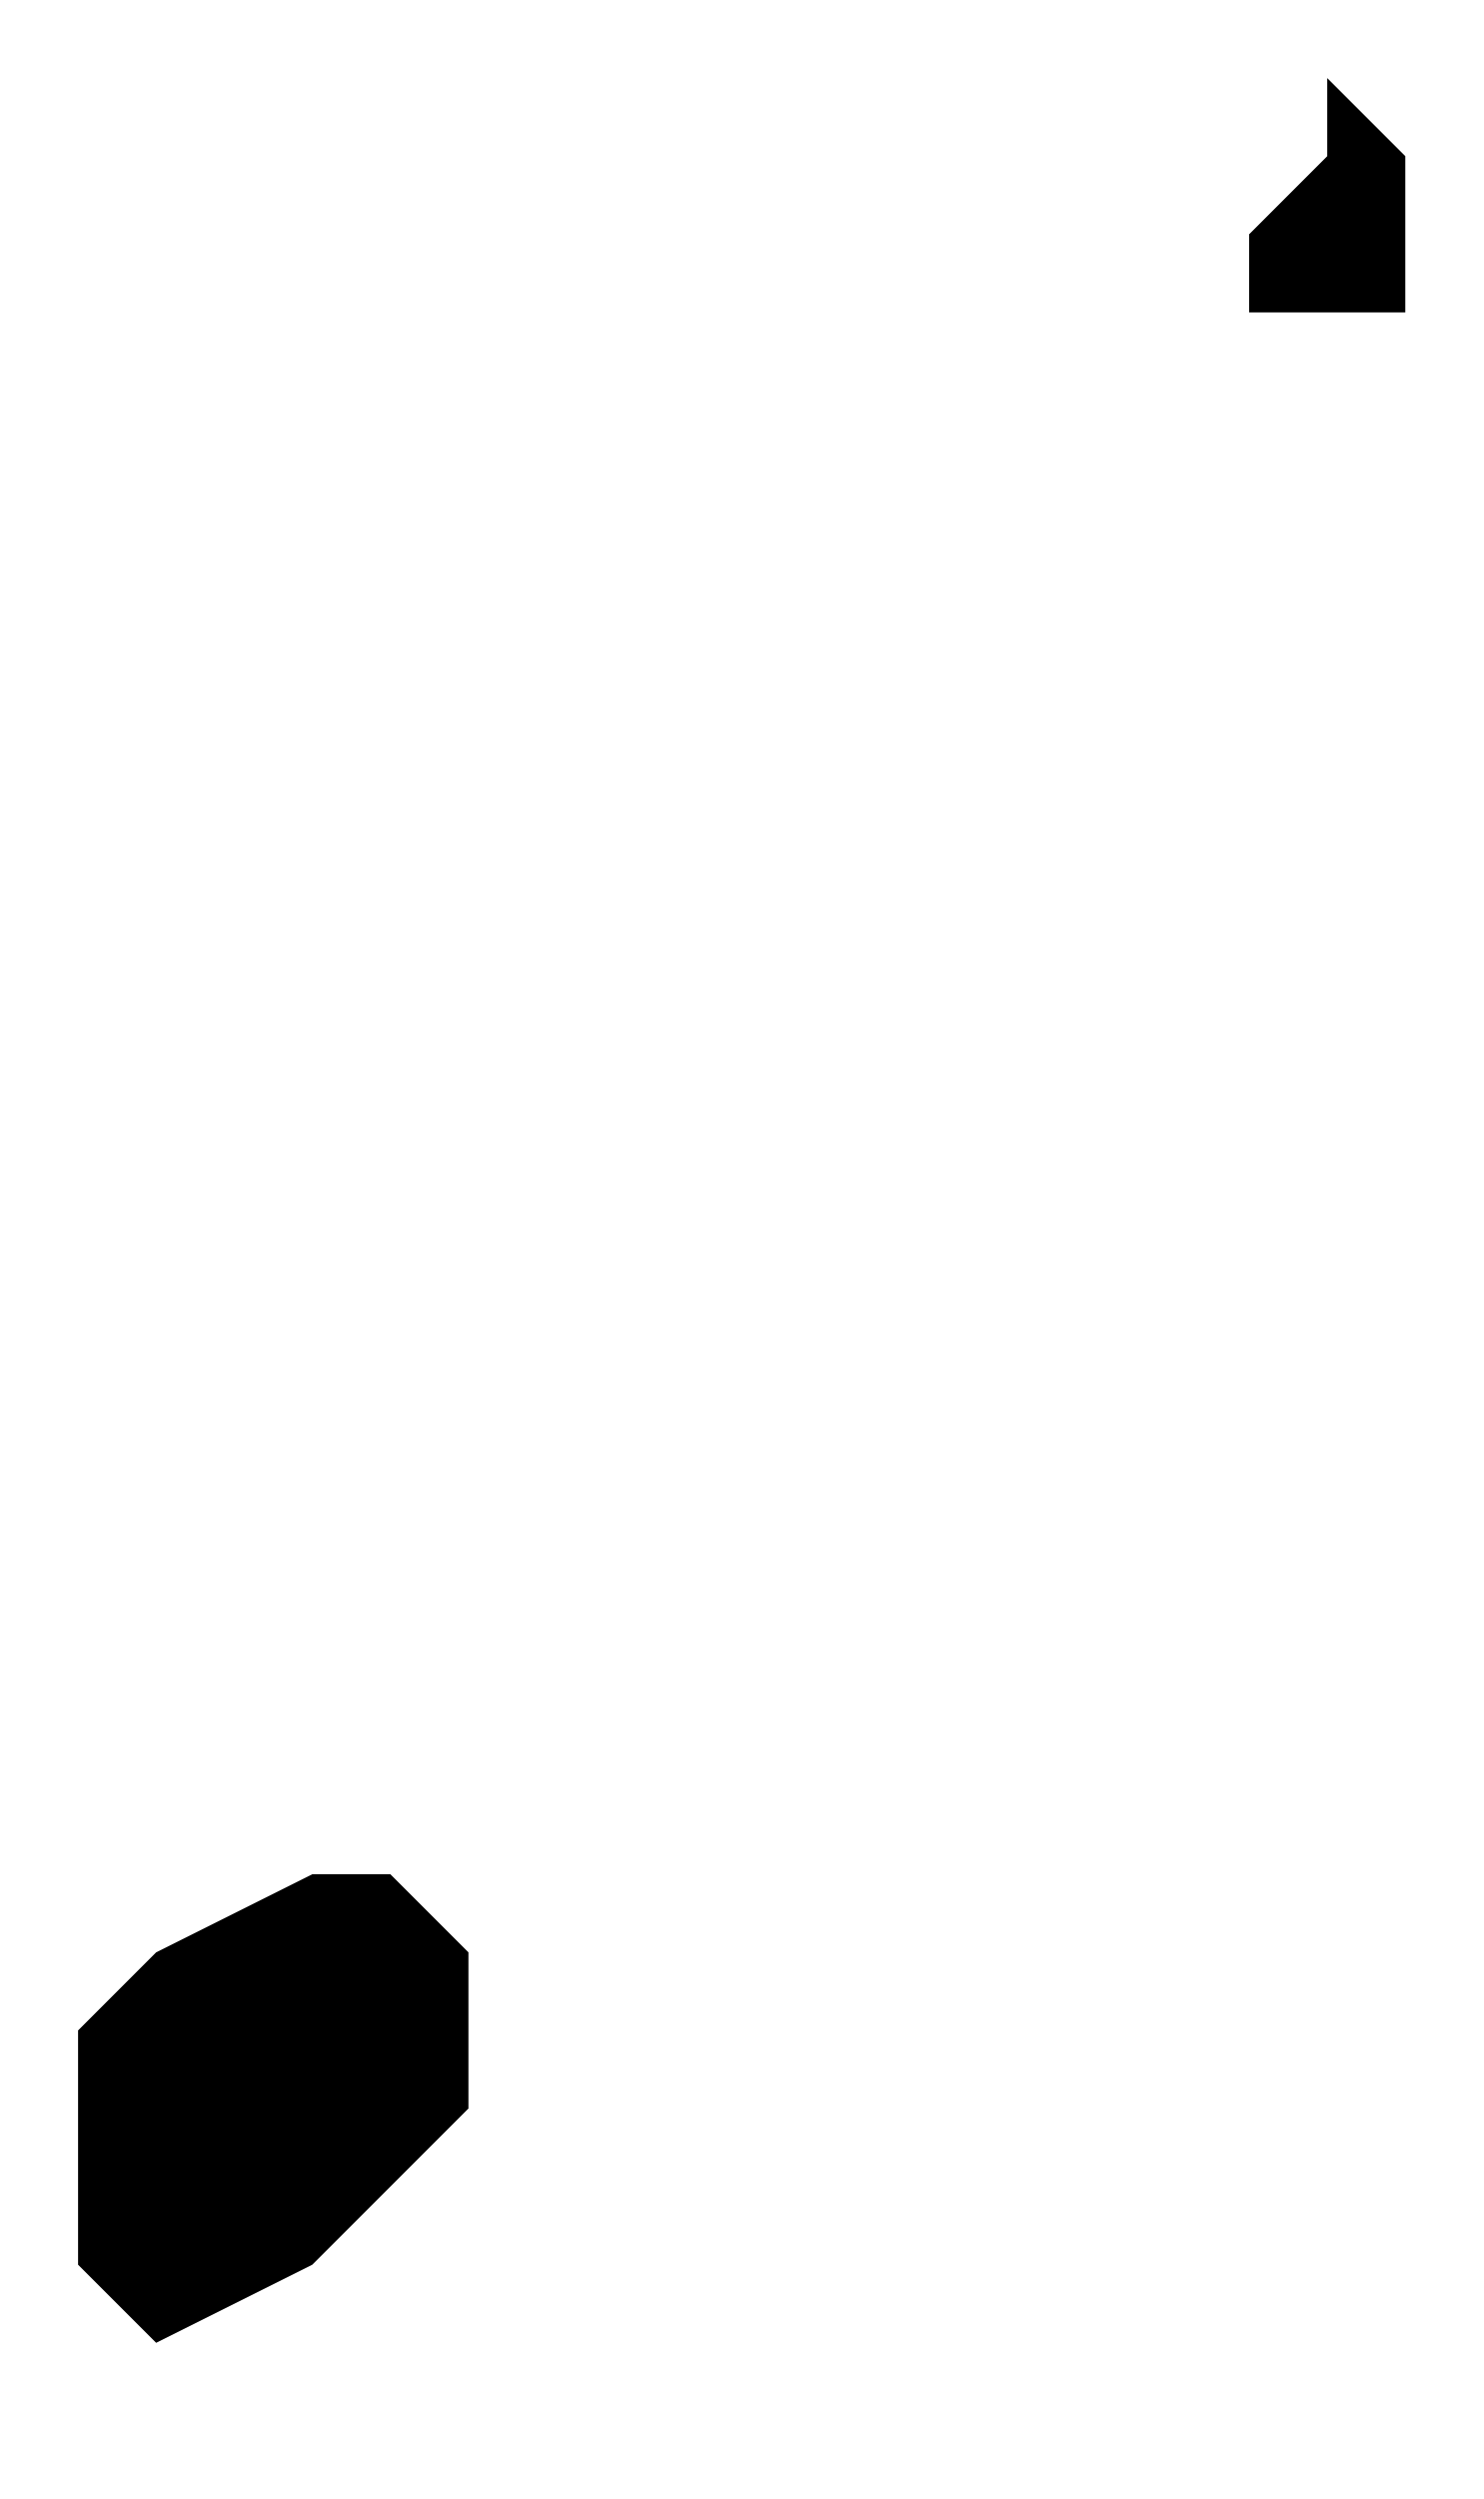
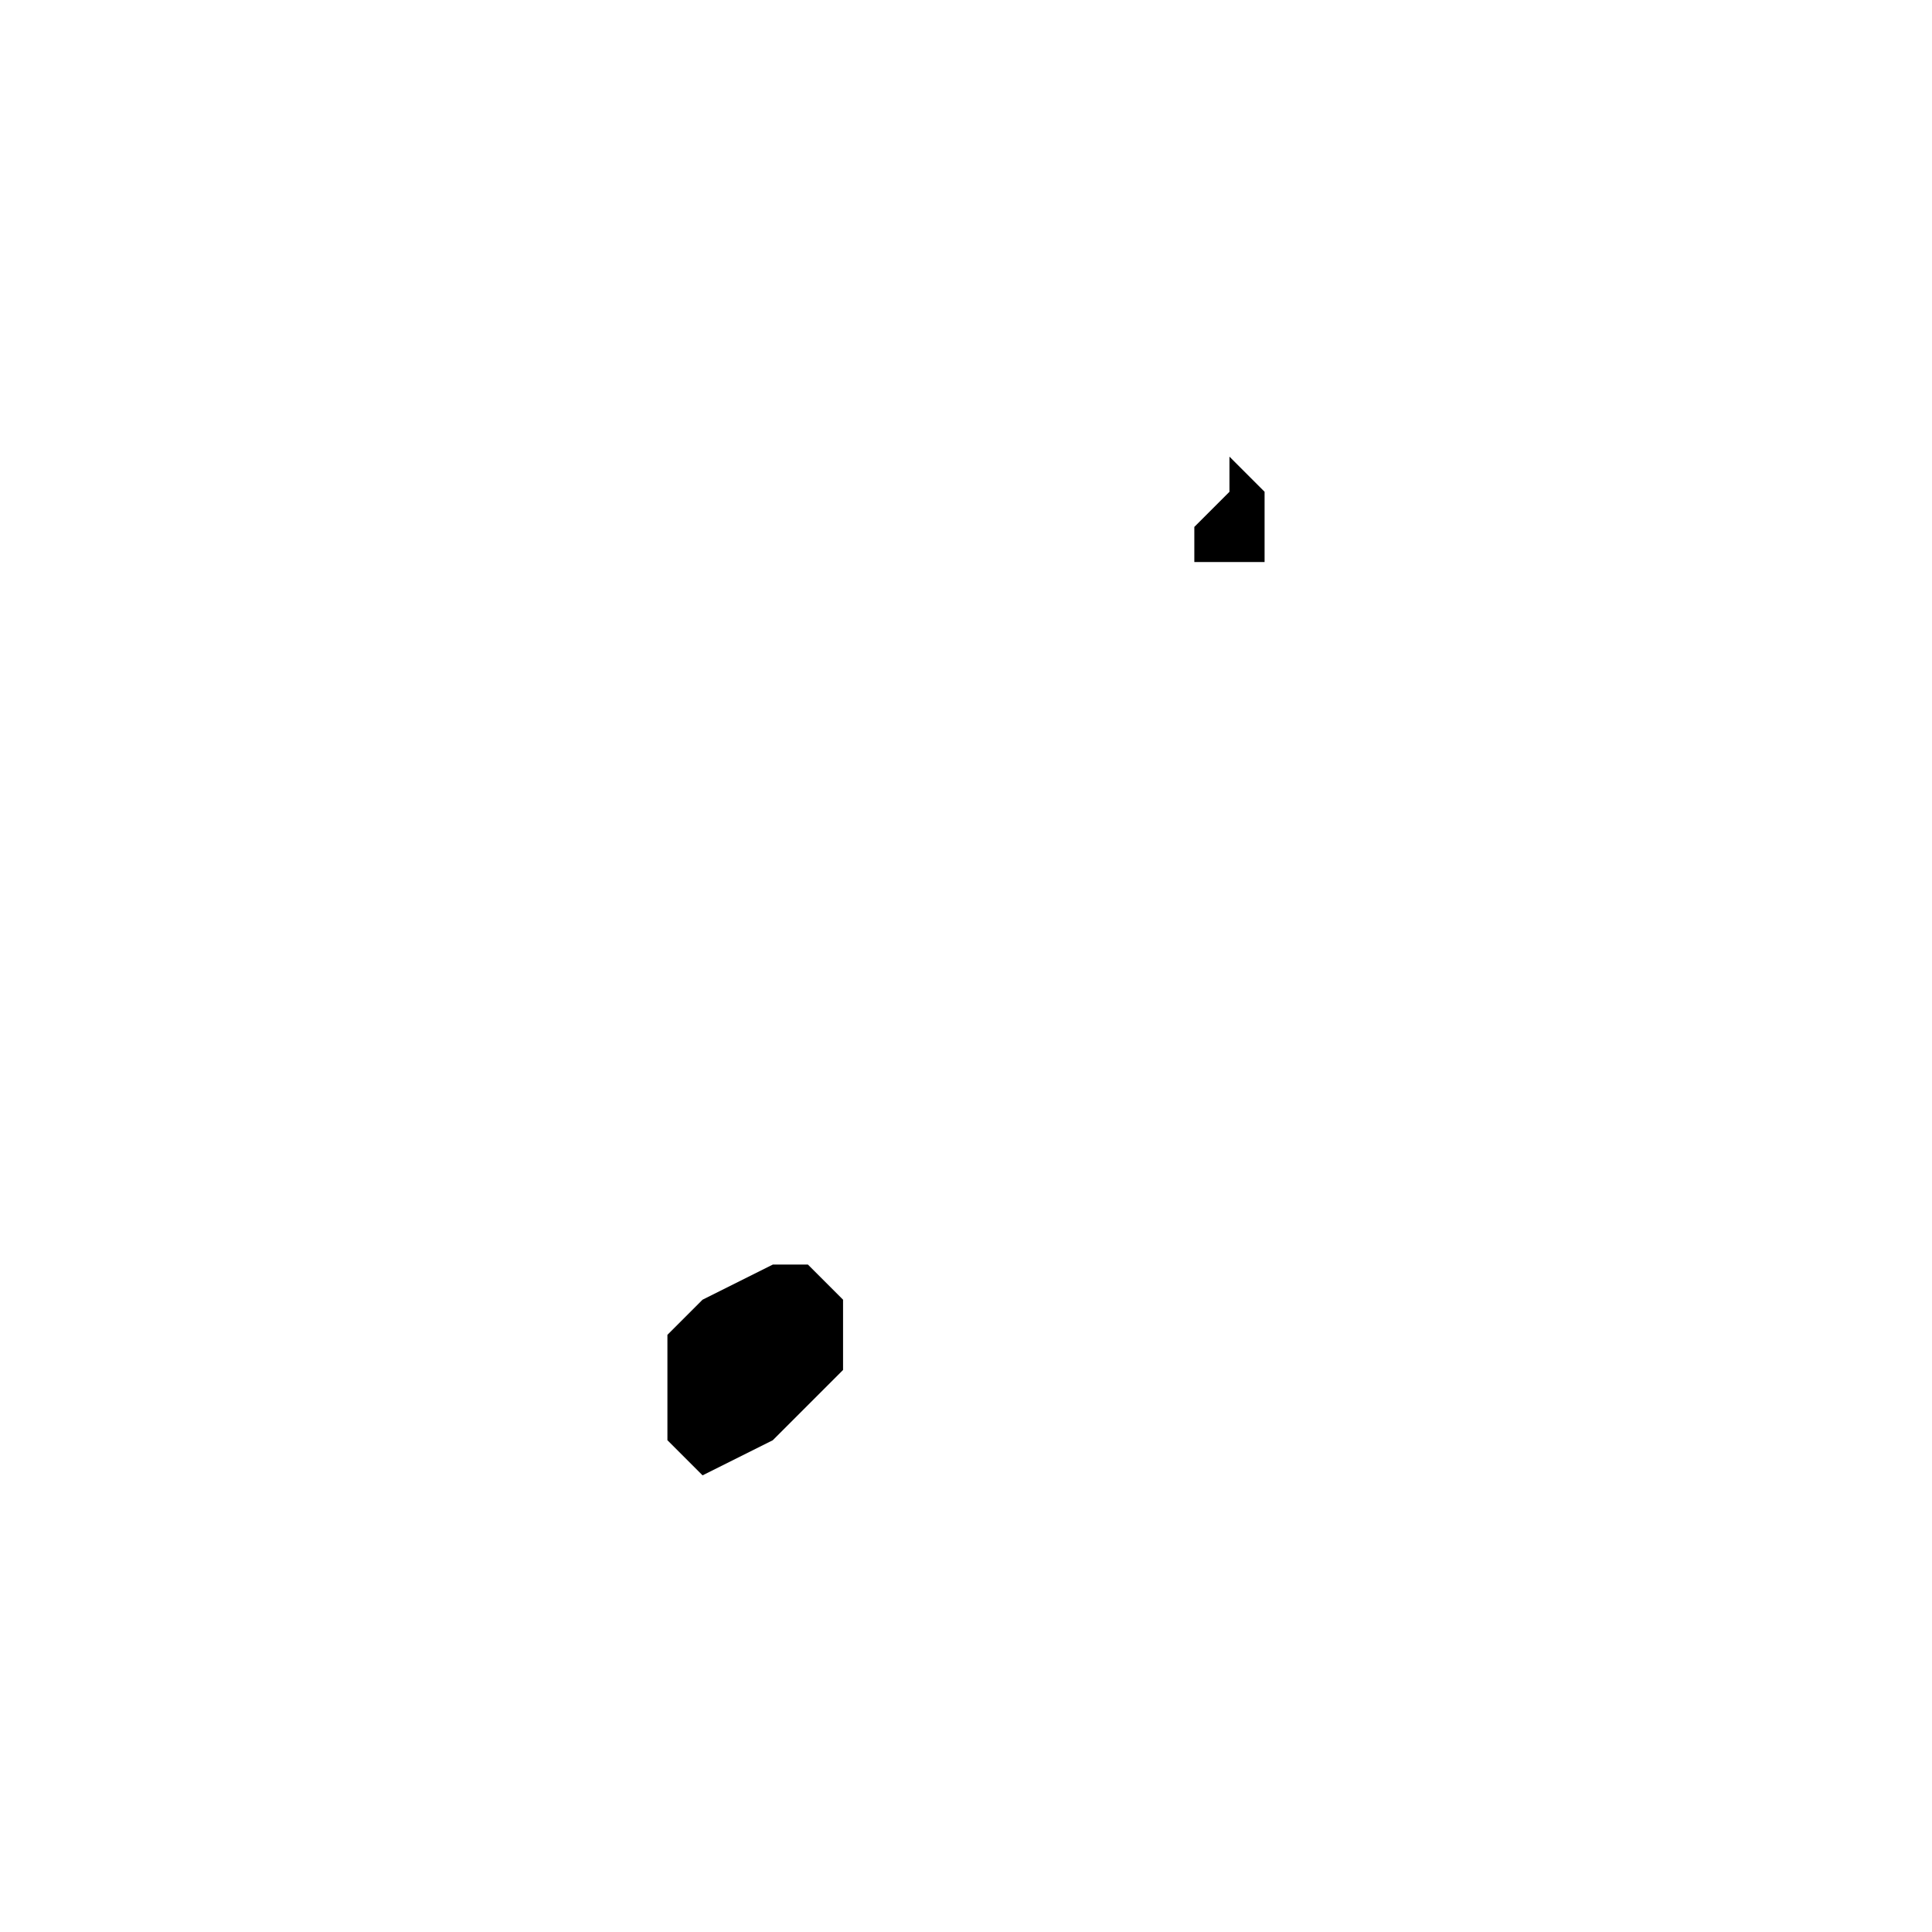
- <svg xmlns="http://www.w3.org/2000/svg" viewBox="0.112 -0.031 0.019 0.032">
+ <svg xmlns="http://www.w3.org/2000/svg" viewBox="0.094 -0.043 0.055 0.055">
  <g vector-effect="non-scaling-stroke" stroke-width="3" stroke-linejoin="round">
    <path d="M0.116,-0.002 L0.114,-0.001 L0.114,-0.001 L0.113,-0.002 L0.113,-0.004 L0.113,-0.005 L0.114,-0.006 L0.116,-0.007 L0.117,-0.007 L0.118,-0.006 L0.118,-0.004 L0.116,-0.002 Z" />
    <path d="M0.13,-0.027 L0.129,-0.027 L0.128,-0.027 L0.128,-0.028 L0.129,-0.029 L0.129,-0.03 L0.13,-0.029 L0.13,-0.029 L0.13,-0.029 L0.13,-0.027 Z" />
  </g>
</svg>
